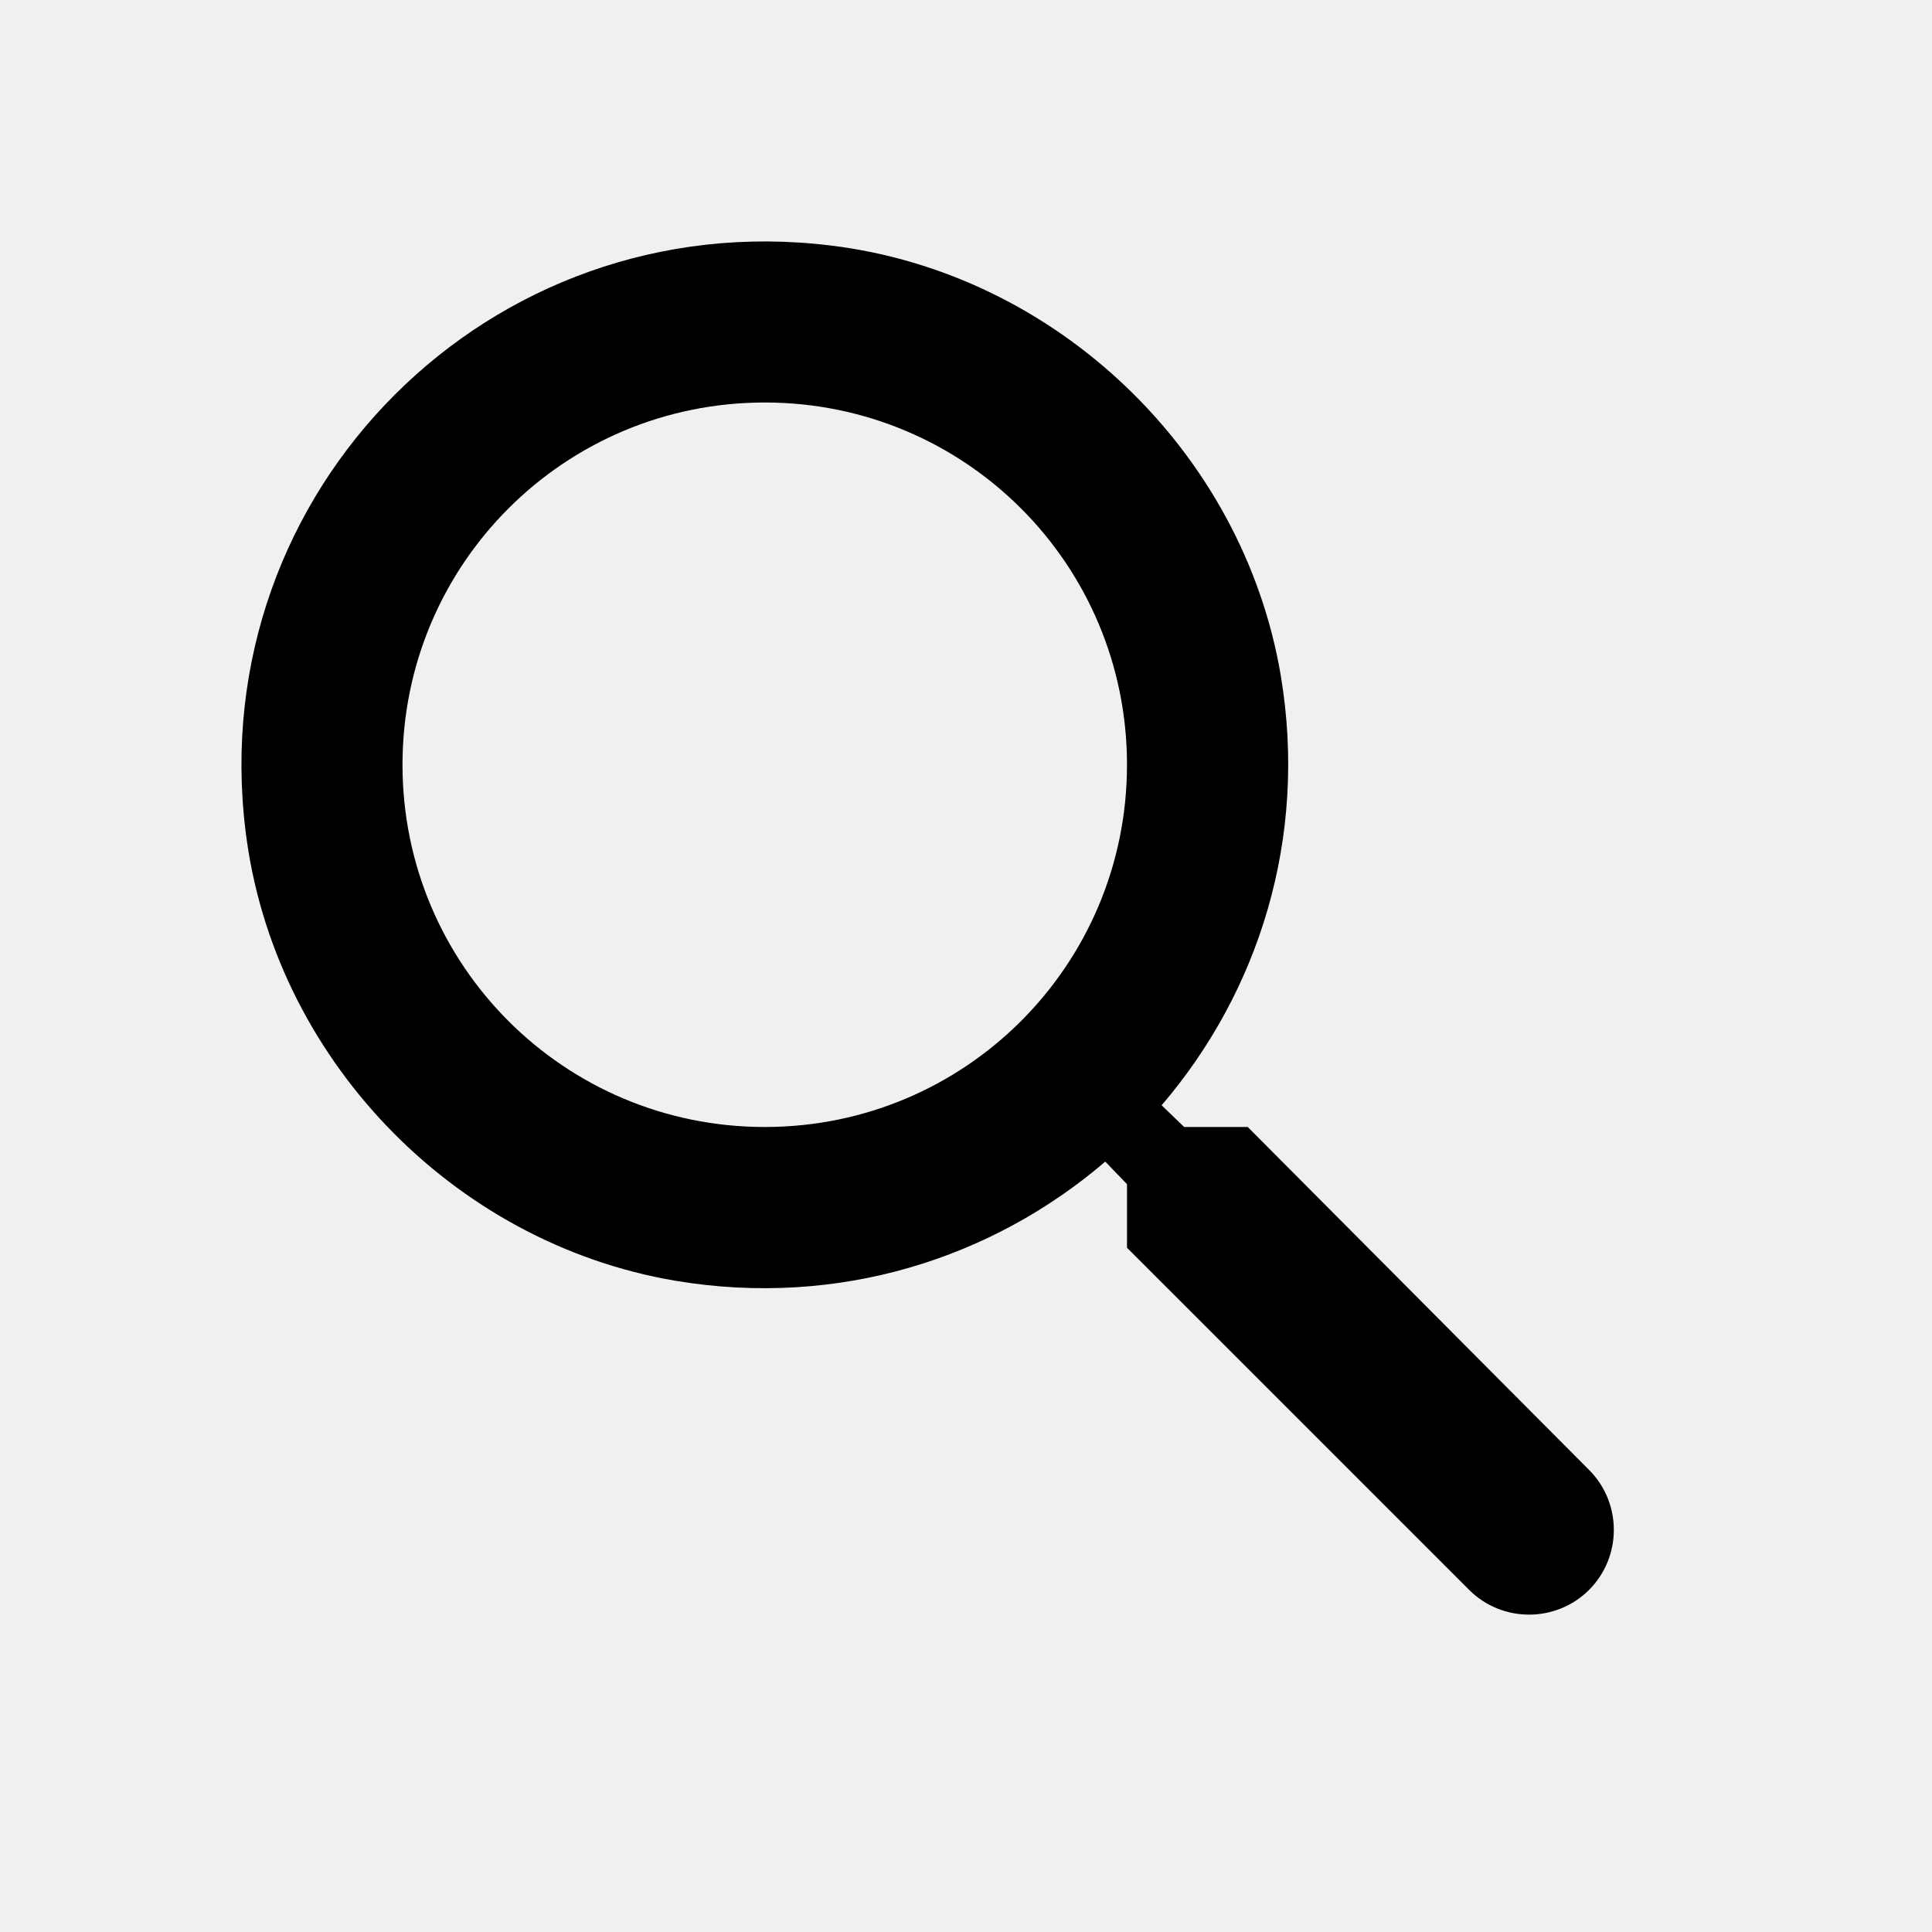
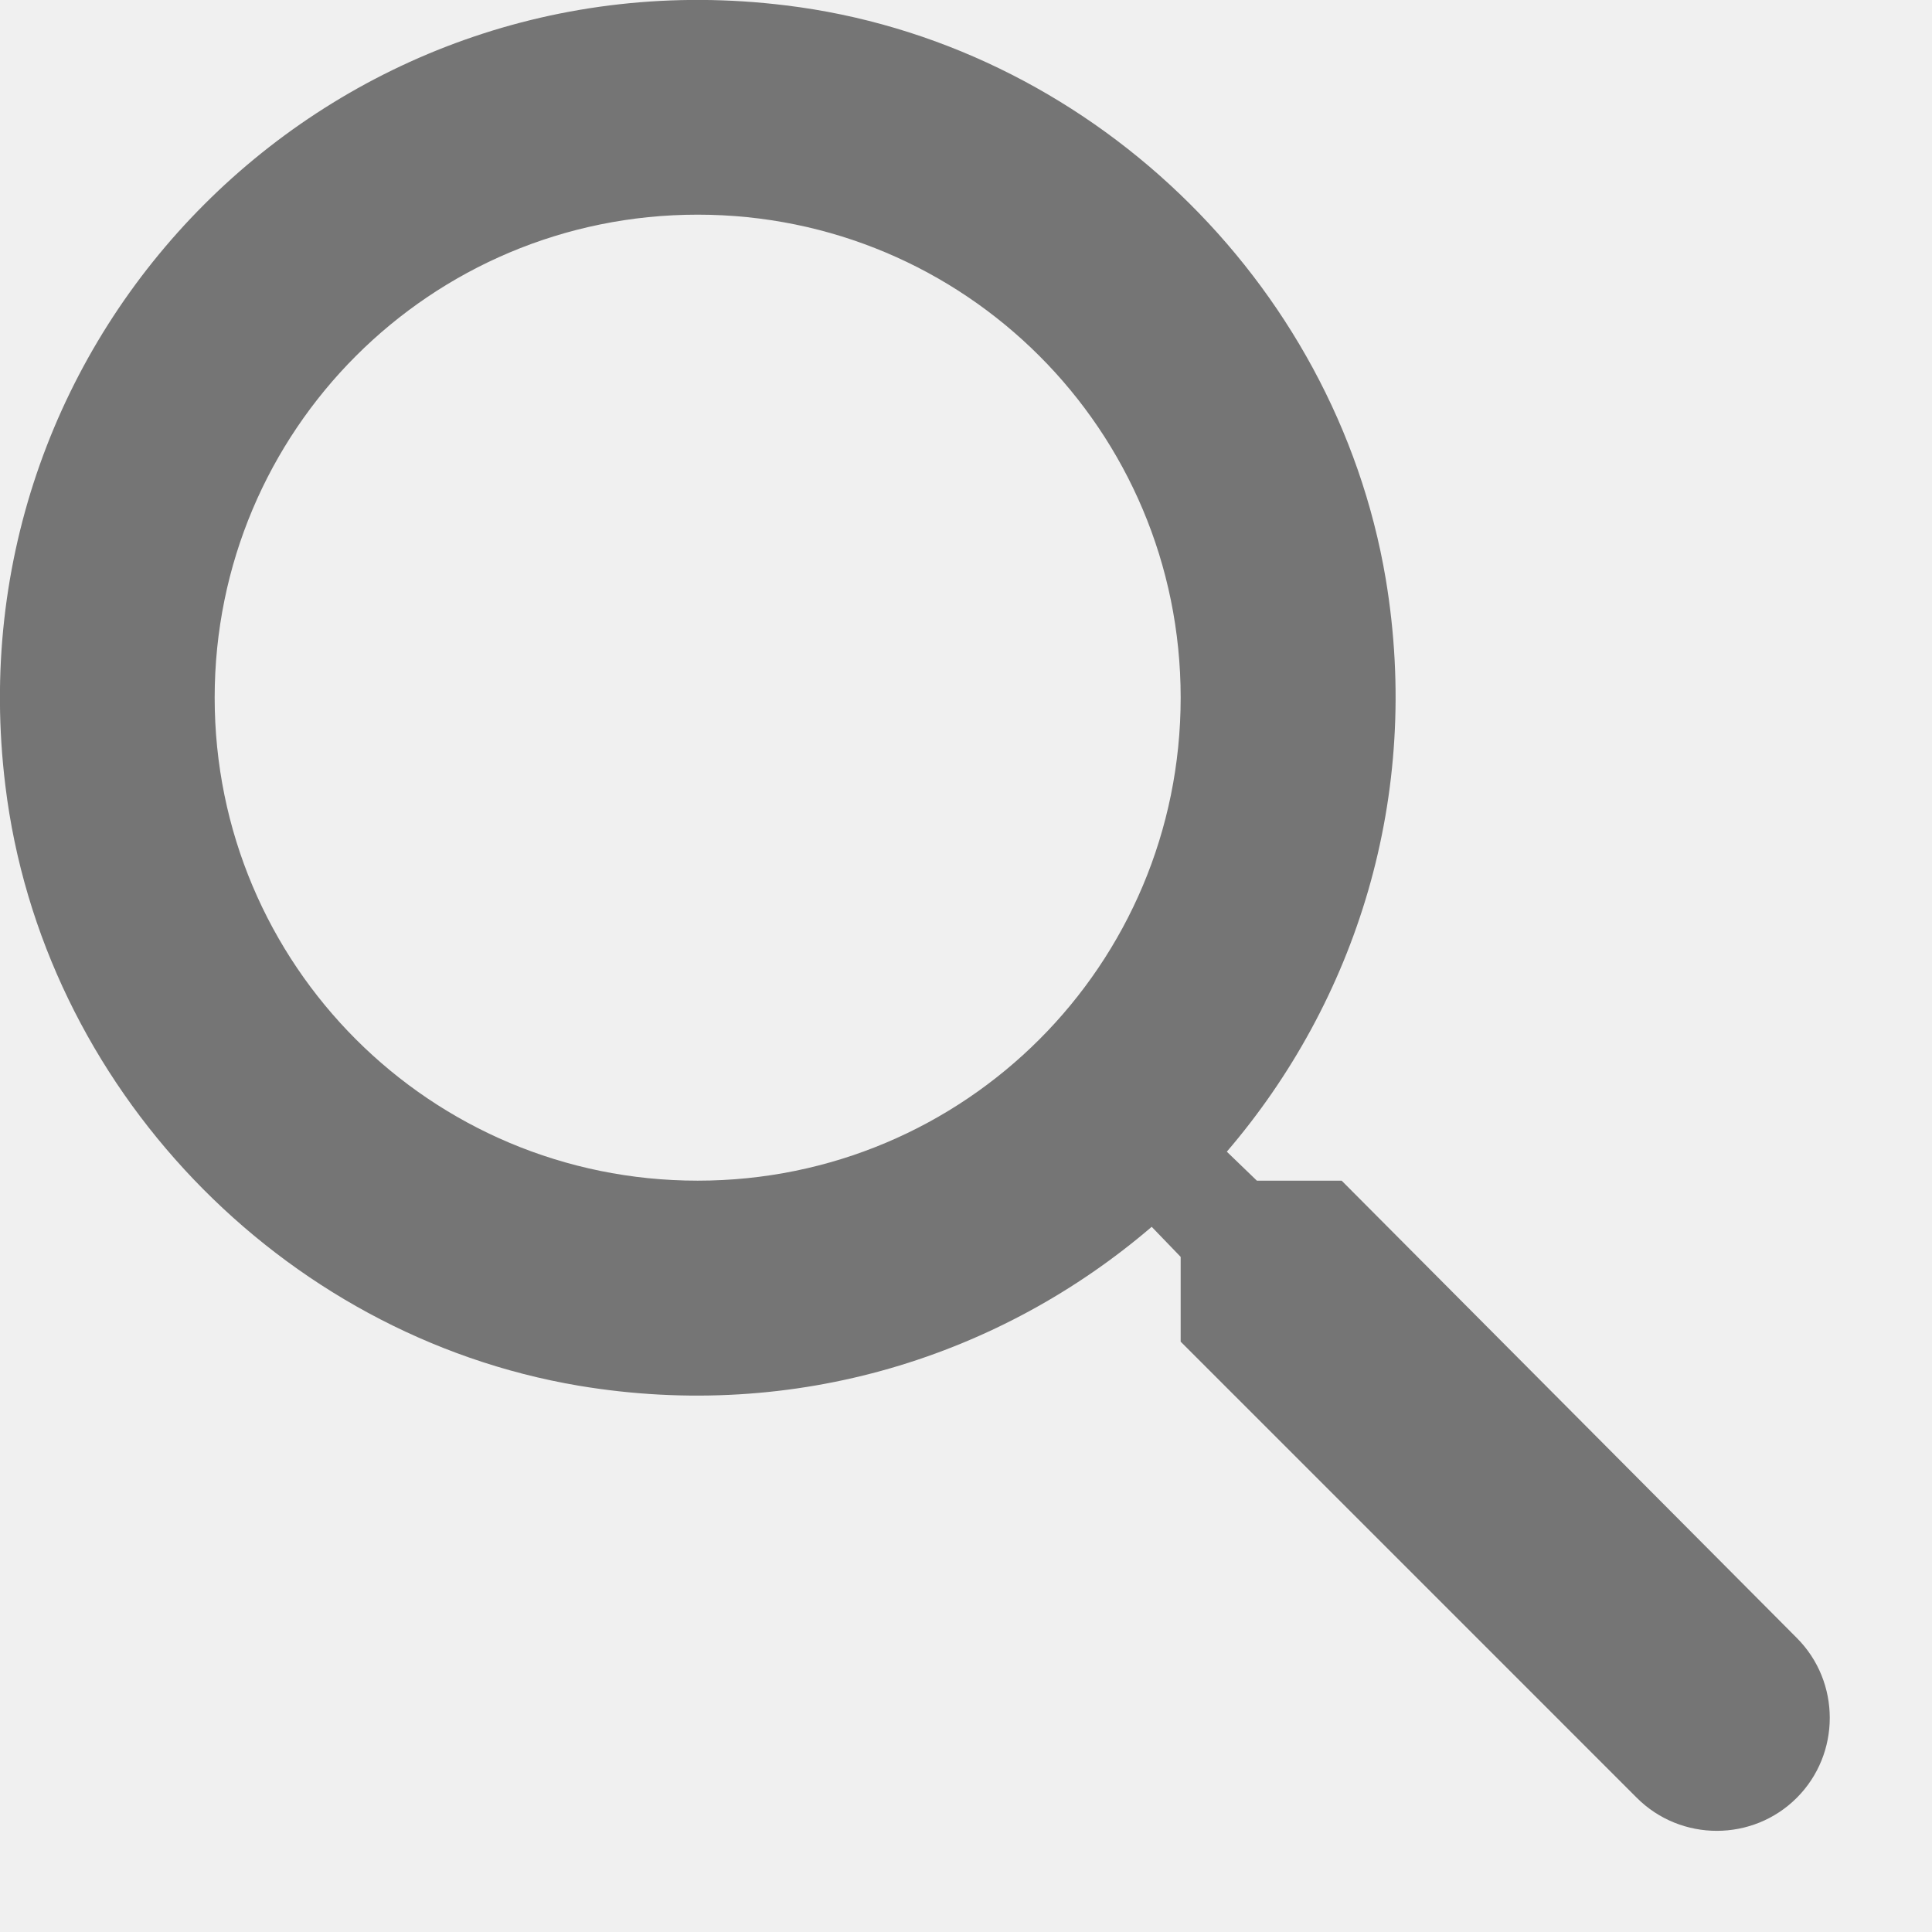
- <svg xmlns="http://www.w3.org/2000/svg" width="24" height="24" viewBox="0 0 24 24" fill="none">
-   <g clip-path="url(#clip0_1_2289)">
-     <path d="M15.5 14H14.71L14.43 13.73C15.63 12.33 16.25 10.42 15.91 8.39C15.44 5.61 13.12 3.39 10.32 3.05C6.09 2.53 2.53 6.09 3.05 10.32C3.39 13.12 5.61 15.44 8.39 15.91C10.42 16.25 12.33 15.63 13.73 14.43L14 14.71V15.5L18.25 19.75C18.66 20.16 19.33 20.16 19.74 19.75C20.15 19.34 20.15 18.67 19.74 18.26L15.5 14ZM9.5 14C7.01 14 5 11.99 5 9.5C5 7.01 7.01 5 9.5 5C11.99 5 14 7.01 14 9.5C14 11.99 11.99 14 9.5 14Z" fill="black" />
-   </g>
-   <defs>
-     <clipPath id="clip0_1_2289">
-       <rect width="24" height="24" fill="white" />
-     </clipPath>
-   </defs>
+ <svg xmlns="http://www.w3.org/2000/svg" width="18" height="18" viewBox="0 0 18 18" fill="none">
+   <path d="M12.5 11H11.71L11.43 10.73C12.63 9.33 13.25 7.42 12.91 5.39C12.44 2.61 10.12 0.39 7.32 0.05C3.09 -0.47 -0.47 3.09 0.05 7.32C0.39 10.12 2.61 12.44 5.39 12.91C7.42 13.25 9.33 12.63 10.73 11.43L11 11.71V12.5L15.25 16.75C15.66 17.16 16.33 17.16 16.74 16.75C17.15 16.34 17.15 15.67 16.74 15.26L12.5 11ZM6.5 11C4.01 11 2 8.99 2 6.5C2 4.01 4.01 2 6.5 2C8.99 2 11 4.01 11 6.5C11 8.99 8.99 11 6.5 11Z" fill="#757575" />
</svg>
